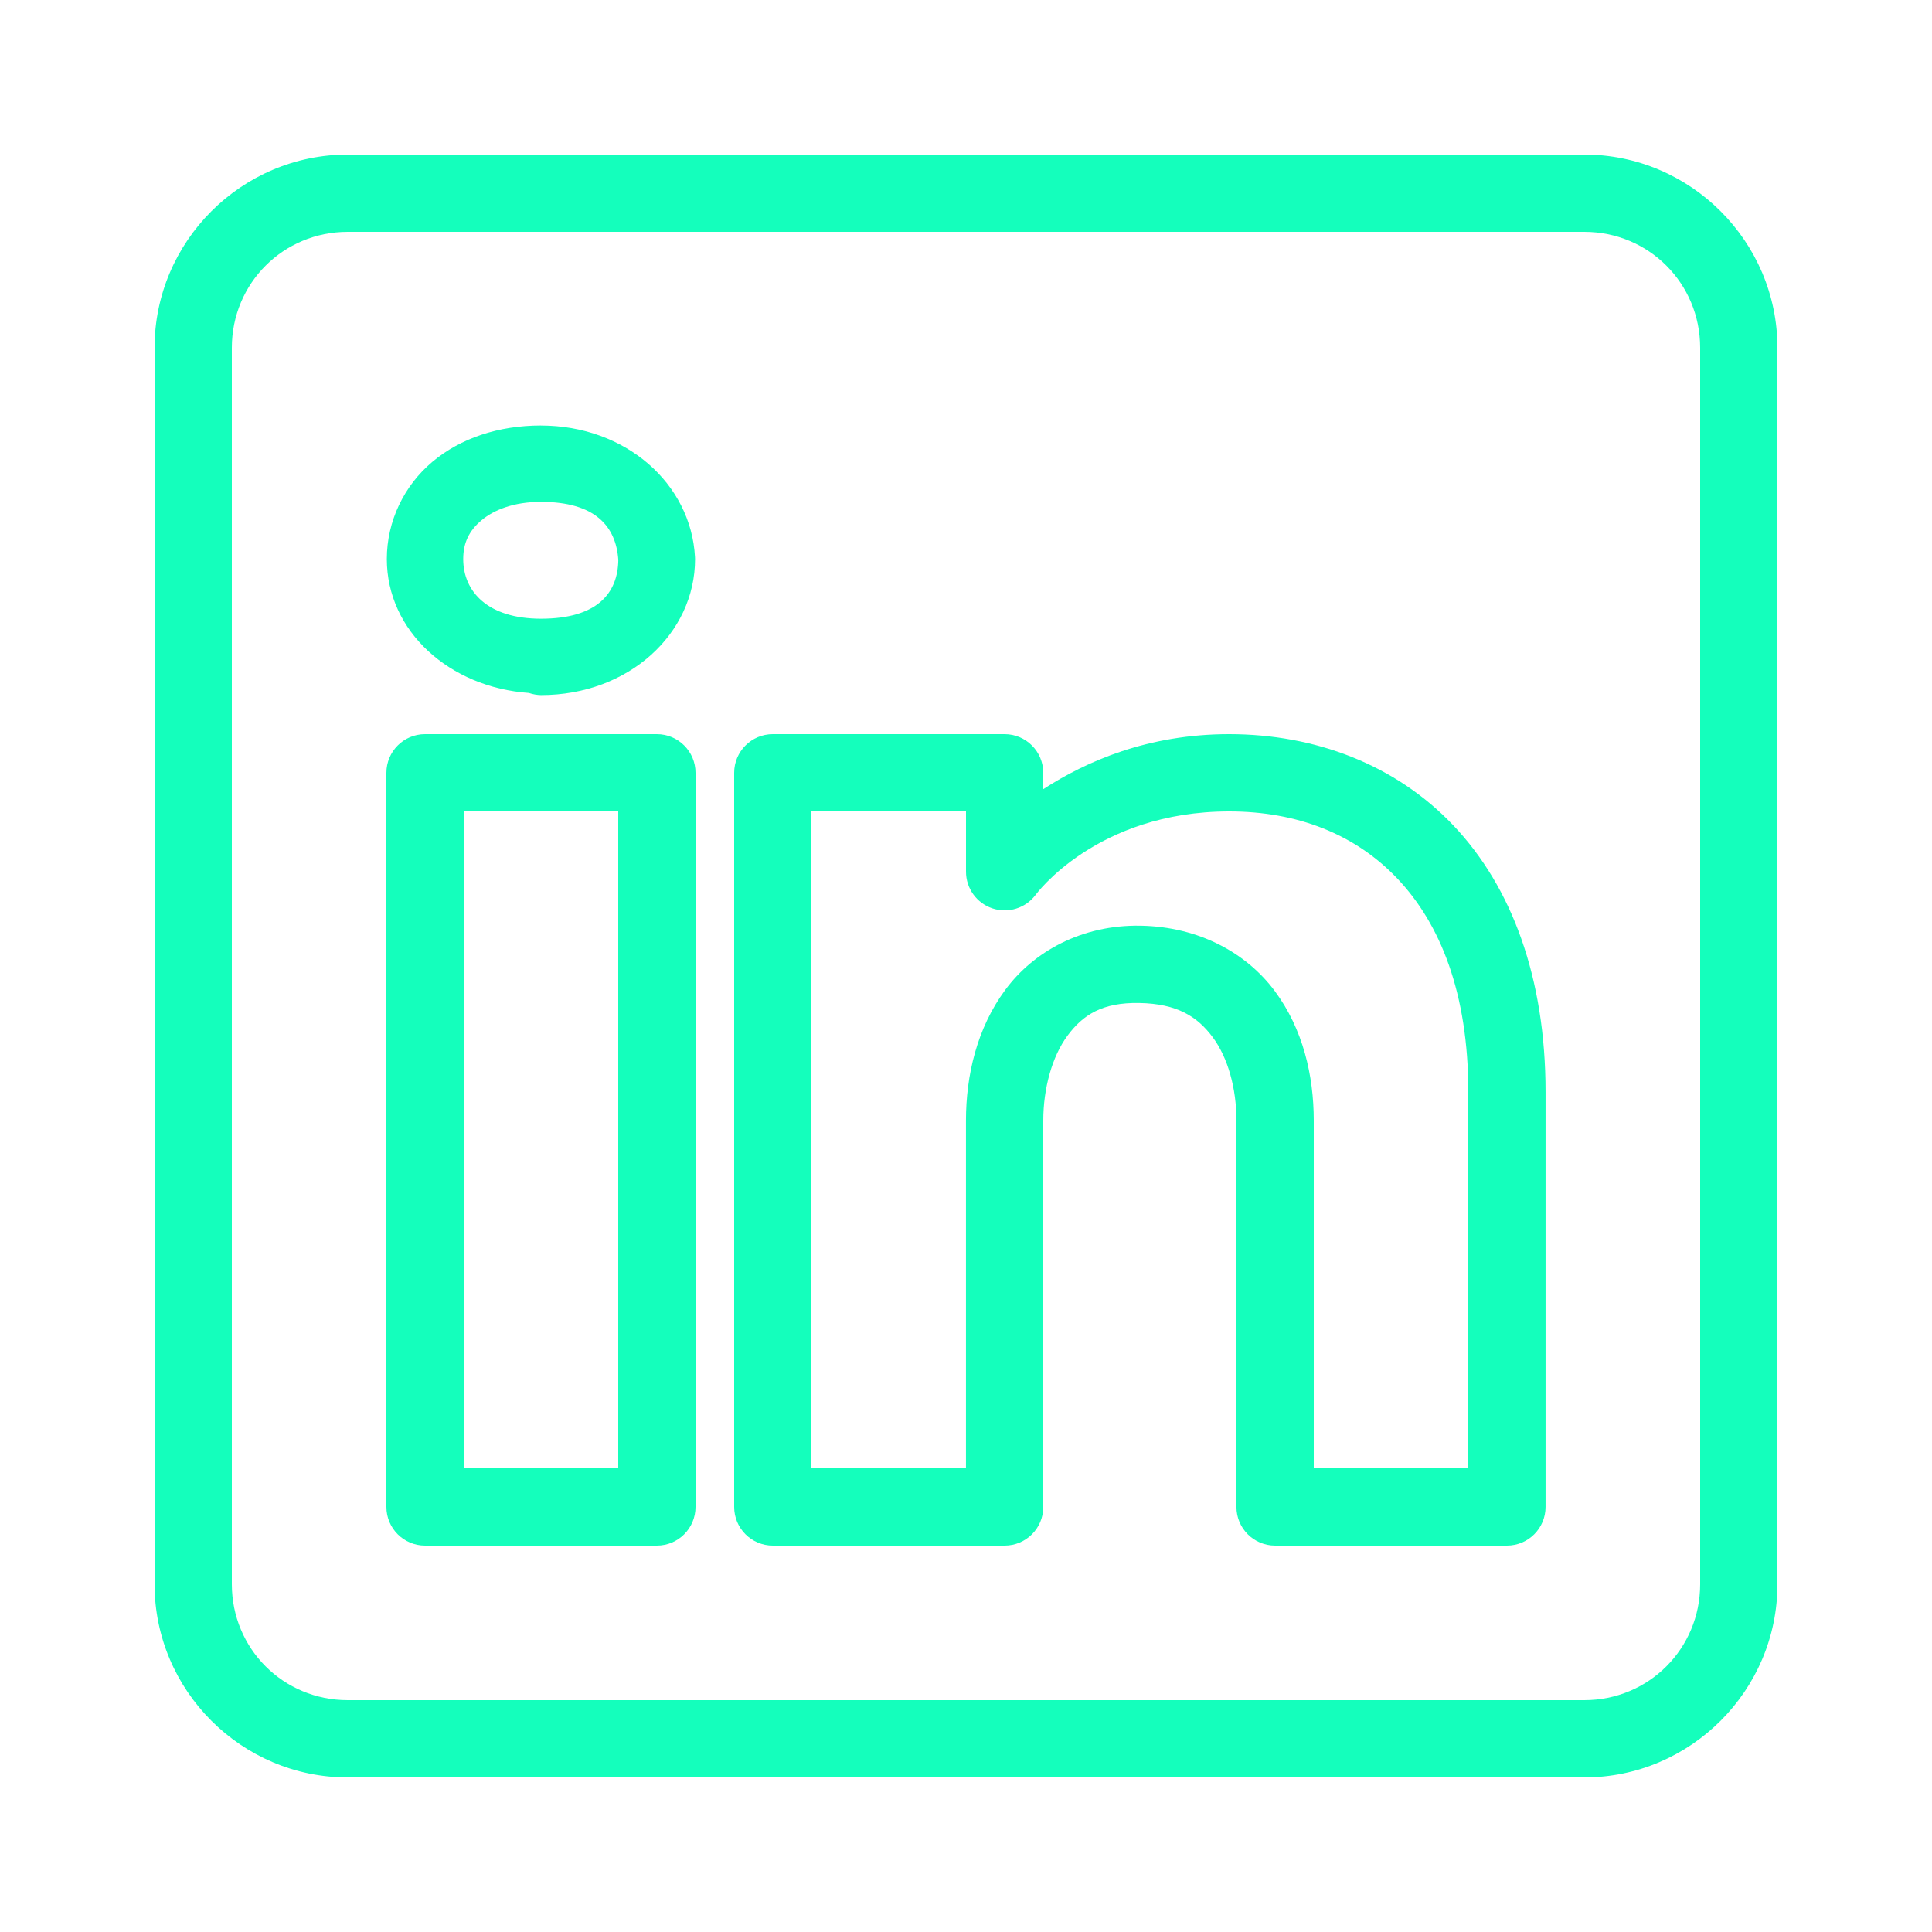
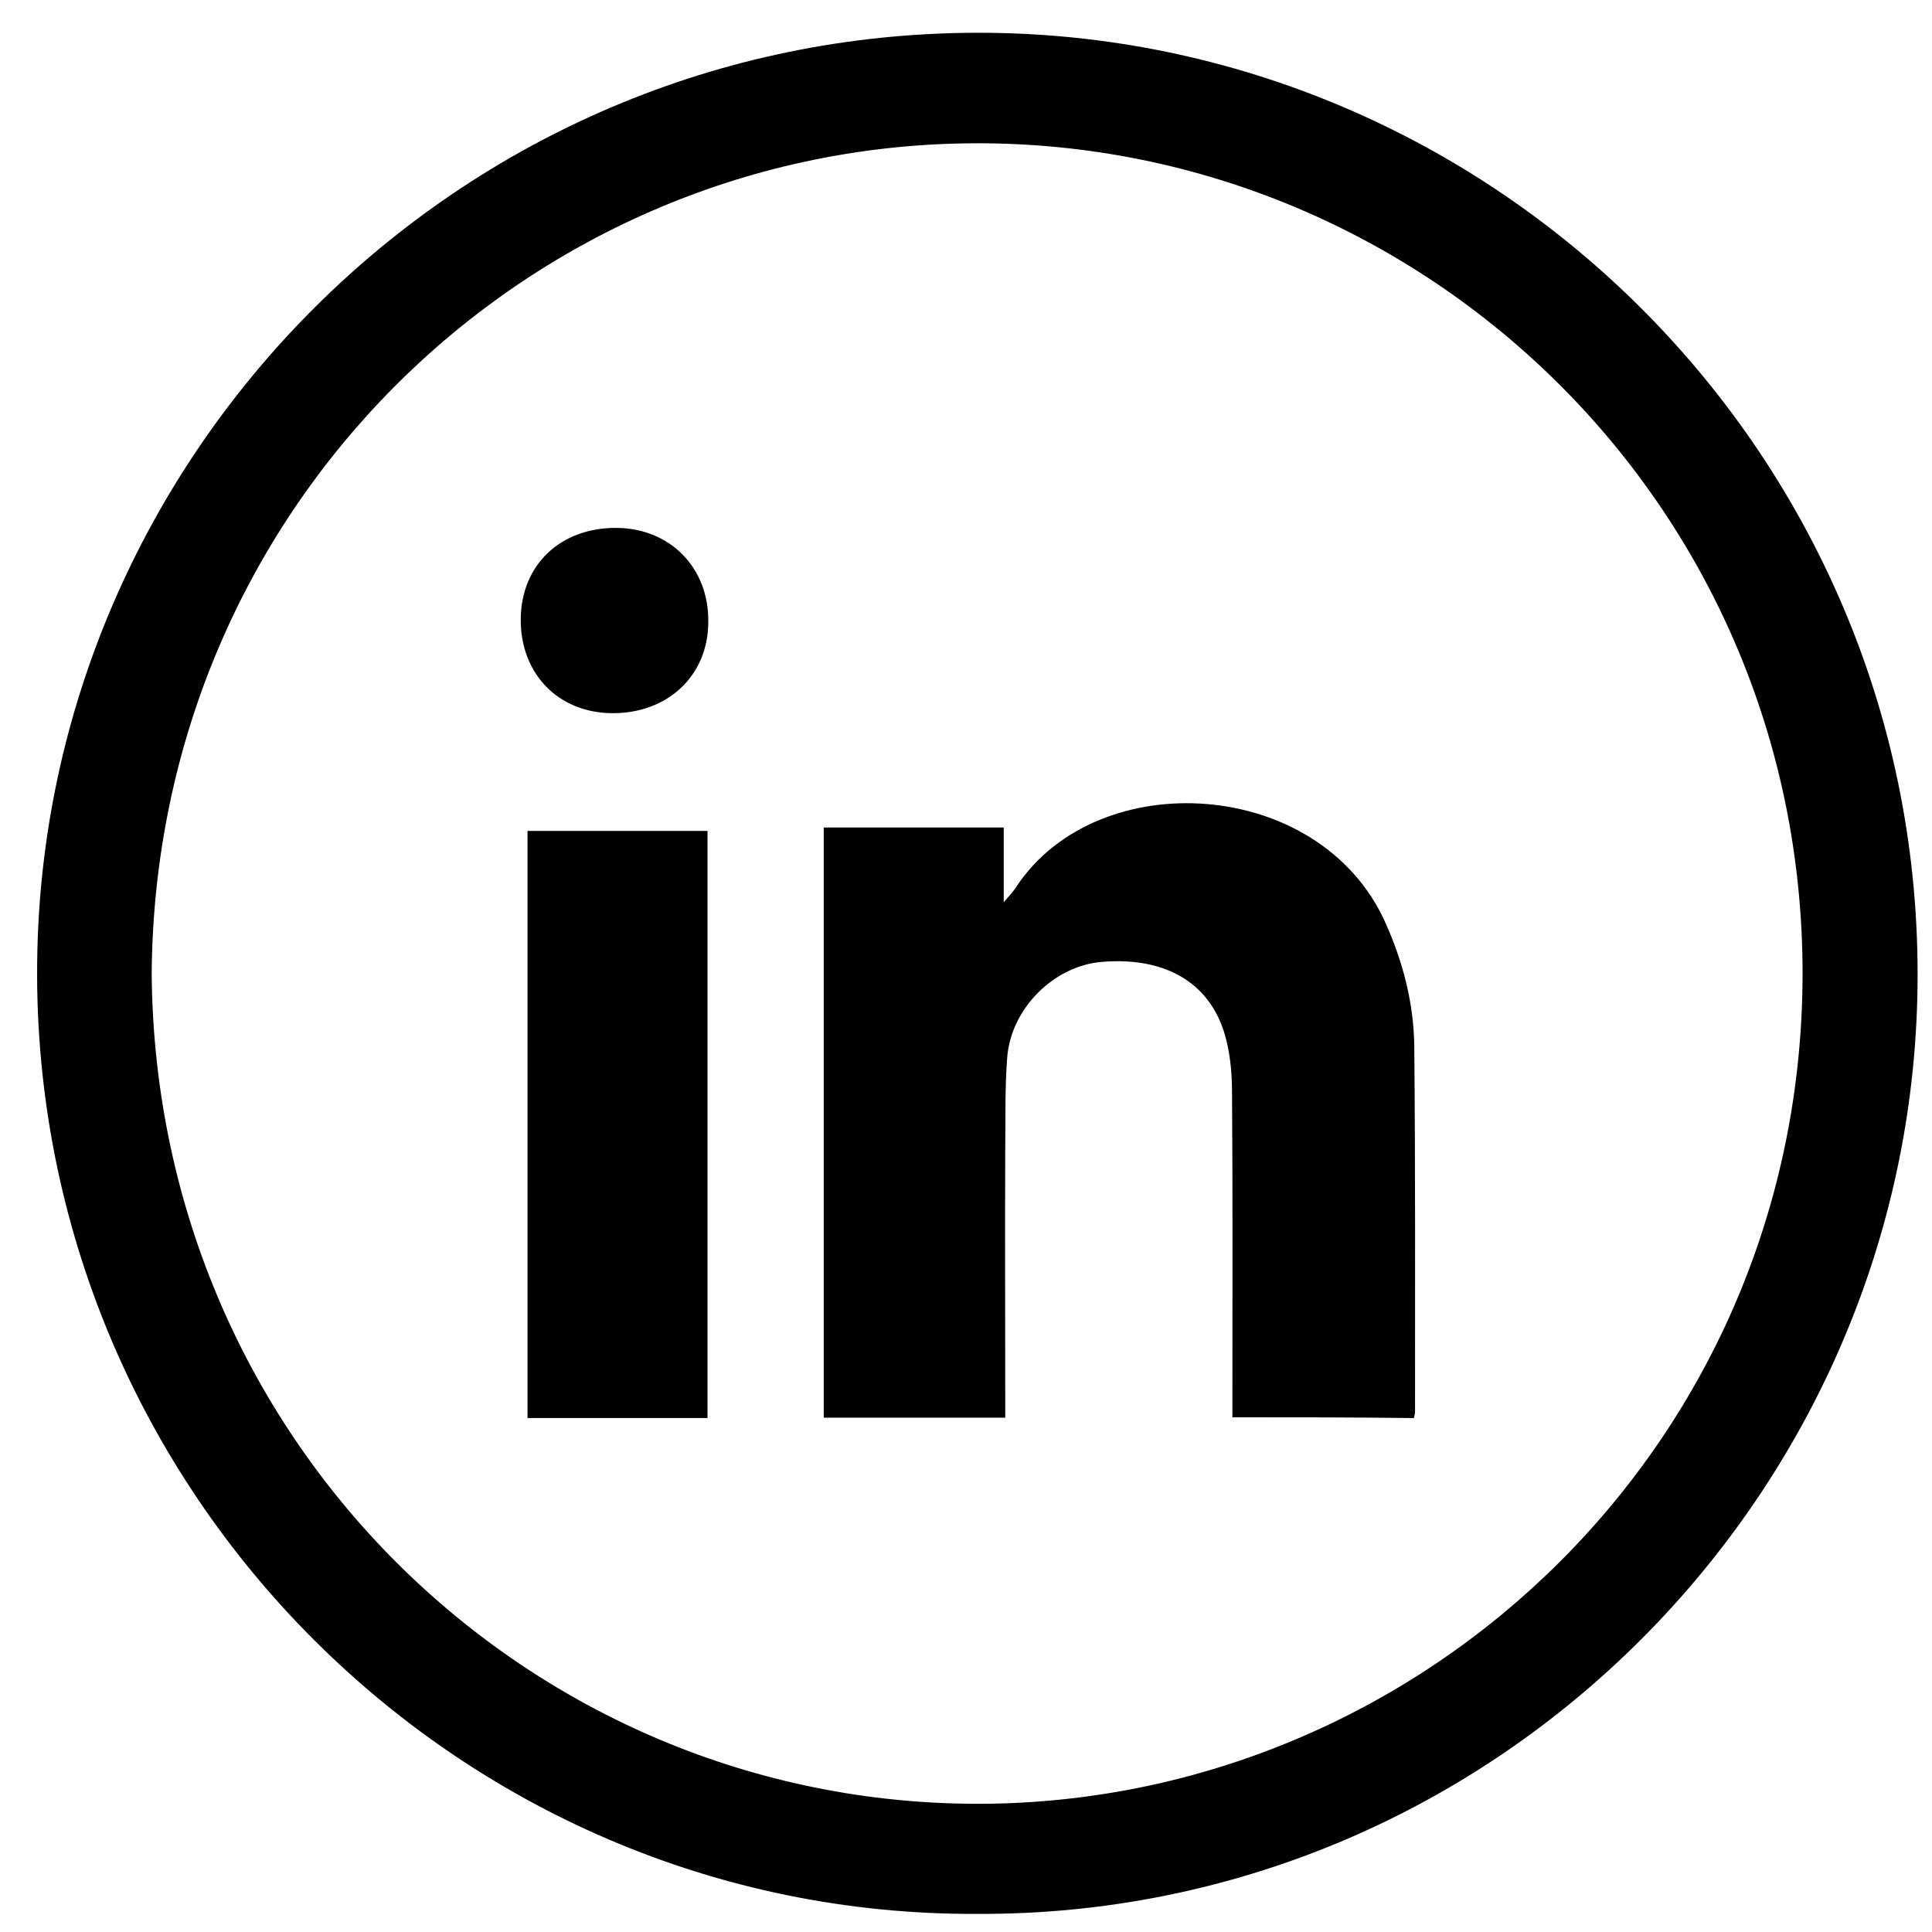
- <svg xmlns="http://www.w3.org/2000/svg" viewBox="0,0,256,256" width="100px" height="100px" fill-rule="nonzero">
-   <g fill="#14ffbc" fill-rule="nonzero" stroke="none" stroke-width="1" stroke-linecap="butt" stroke-linejoin="miter" stroke-miterlimit="10" stroke-dasharray="" stroke-dashoffset="0" font-family="none" font-weight="none" font-size="none" text-anchor="none" style="mix-blend-mode: normal">
-     <g transform="scale(5.12,5.12)">
-       <path d="M9,4c-2.75,0 -5,2.25 -5,5v32c0,2.75 2.25,5 5,5h32c2.75,0 5,-2.25 5,-5v-32c0,-2.75 -2.25,-5 -5,-5zM9,6h32c1.668,0 3,1.332 3,3v32c0,1.668 -1.332,3 -3,3h-32c-1.668,0 -3,-1.332 -3,-3v-32c0,-1.668 1.332,-3 3,-3zM14,11.012c-1.095,0 -2.081,0.327 -2.811,0.941c-0.73,0.614 -1.178,1.531 -1.178,2.514c0,1.867 1.62,3.323 3.68,3.467c0.001,0.001 0.003,0.001 0.004,0.002c0.098,0.033 0.201,0.051 0.305,0.053c2.273,0 3.988,-1.592 3.988,-3.521c-0,-0.018 -0.001,-0.035 -0.002,-0.053c-0.102,-1.9 -1.796,-3.402 -3.986,-3.402zM14,12.988c1.392,0 1.942,0.622 2.002,1.504c-0.012,0.856 -0.542,1.52 -2.002,1.52c-1.385,0 -2.012,-0.709 -2.012,-1.545c0,-0.418 0.152,-0.733 0.473,-1.002c0.32,-0.269 0.834,-0.477 1.539,-0.477zM11,19c-0.552,0 -1,0.448 -1,1v19c0,0.552 0.448,1 1,1h6c0.552,-0 1,-0.448 1,-1v-5.865v-13.135c-0,-0.552 -0.448,-1 -1,-1zM20,19c-0.552,0 -1,0.448 -1,1v19c0,0.552 0.448,1 1,1h6c0.552,-0 1,-0.448 1,-1v-10c0,-0.83 0.226,-1.655 0.625,-2.195c0.399,-0.54 0.901,-0.865 1.857,-0.848c0.986,0.017 1.508,0.355 1.902,0.885c0.395,0.53 0.615,1.325 0.615,2.158v10c0,0.552 0.448,1 1,1h6c0.552,-0 1,-0.448 1,-1v-10.738c0,-2.962 -0.877,-5.307 -2.381,-6.895c-1.504,-1.587 -3.595,-2.367 -5.807,-2.367c-2.102,0 -3.702,0.705 -4.812,1.424v-0.424c-0,-0.552 -0.448,-1 -1,-1zM12,21h4v12.135v4.865h-4zM21,21h4v1.561c0,0.43 0.275,0.812 0.683,0.948c0.408,0.136 0.857,-0.003 1.116,-0.347c0,0 1.57,-2.162 5.014,-2.162c1.753,0 3.257,0.583 4.355,1.742c1.099,1.16 1.832,2.946 1.832,5.52v9.738h-4v-9c0,-1.167 -0.28,-2.373 -1.01,-3.354c-0.73,-0.981 -1.958,-1.663 -3.473,-1.689c-1.522,-0.027 -2.77,0.67 -3.502,1.662c-0.732,0.992 -1.016,2.211 -1.016,3.381v9h-4z" />
-     </g>
+ <svg xmlns="http://www.w3.org/2000/svg" enable-background="new 0 0 512 512" id="Layer_1" version="1.1" viewBox="0 0 512 512" xml:space="preserve">
+   <g>
+     <path d="M259,507.2C120.4,507.9,6.7,392.7,9.9,252.1c3-134,114.1-245,252.4-243.4c136.6,1.6,249.4,115.4,245.8,256   C504.7,398.1,394.7,507.8,259,507.2z M40.2,258.2C41.3,383.5,142.6,479.8,262.4,478c116.2-1.8,215.2-96.4,215.3-220   c0-125.2-102.1-222-222.2-220C139.1,39.9,41,134.7,40.2,258.2z" />
+     <path d="M326.6,375.6c0-2.2,0-4.1,0-6.1c0-26.7,0.1-53.3-0.1-80c0-4.6-0.4-9.4-1.5-13.8c-3.6-14.8-15.6-22.2-32.9-20.8   c-12.8,1-24.3,12.4-25.2,25.6c-0.6,8-0.4,16-0.5,24c-0.1,21.7,0,43.3,0,65c0,2,0,3.9,0,6.2c-16.2,0-32,0-48.1,0   c0-52,0-104.1,0-156.4c15.7,0,31.4,0,47.7,0c0,6.1,0,12.3,0,19.8c1.7-2,2.7-3,3.4-4.2c21.6-32.4,80.2-28.9,97.6,9.3   c4.8,10.6,7.7,21.7,7.8,33.3c0.3,32.1,0.2,64.3,0.2,96.5c0,0.5-0.1,1-0.3,1.8C358.9,375.6,343,375.6,326.6,375.6z" />
+     <path d="M187.5,375.8c-16.1,0-31.7,0-47.7,0c0-51.9,0-103.6,0-155.6c15.9,0,31.6,0,47.7,0C187.5,271.9,187.5,323.6,187.5,375.8z" />
+     <path d="M162.2,189c-14.3-0.1-24.3-10.5-24.2-24.9s10.5-24.3,25.4-24.2c14.2,0.1,24.5,10.6,24.3,24.9   C187.7,179,177,189.1,162.2,189z" />
  </g>
</svg>
